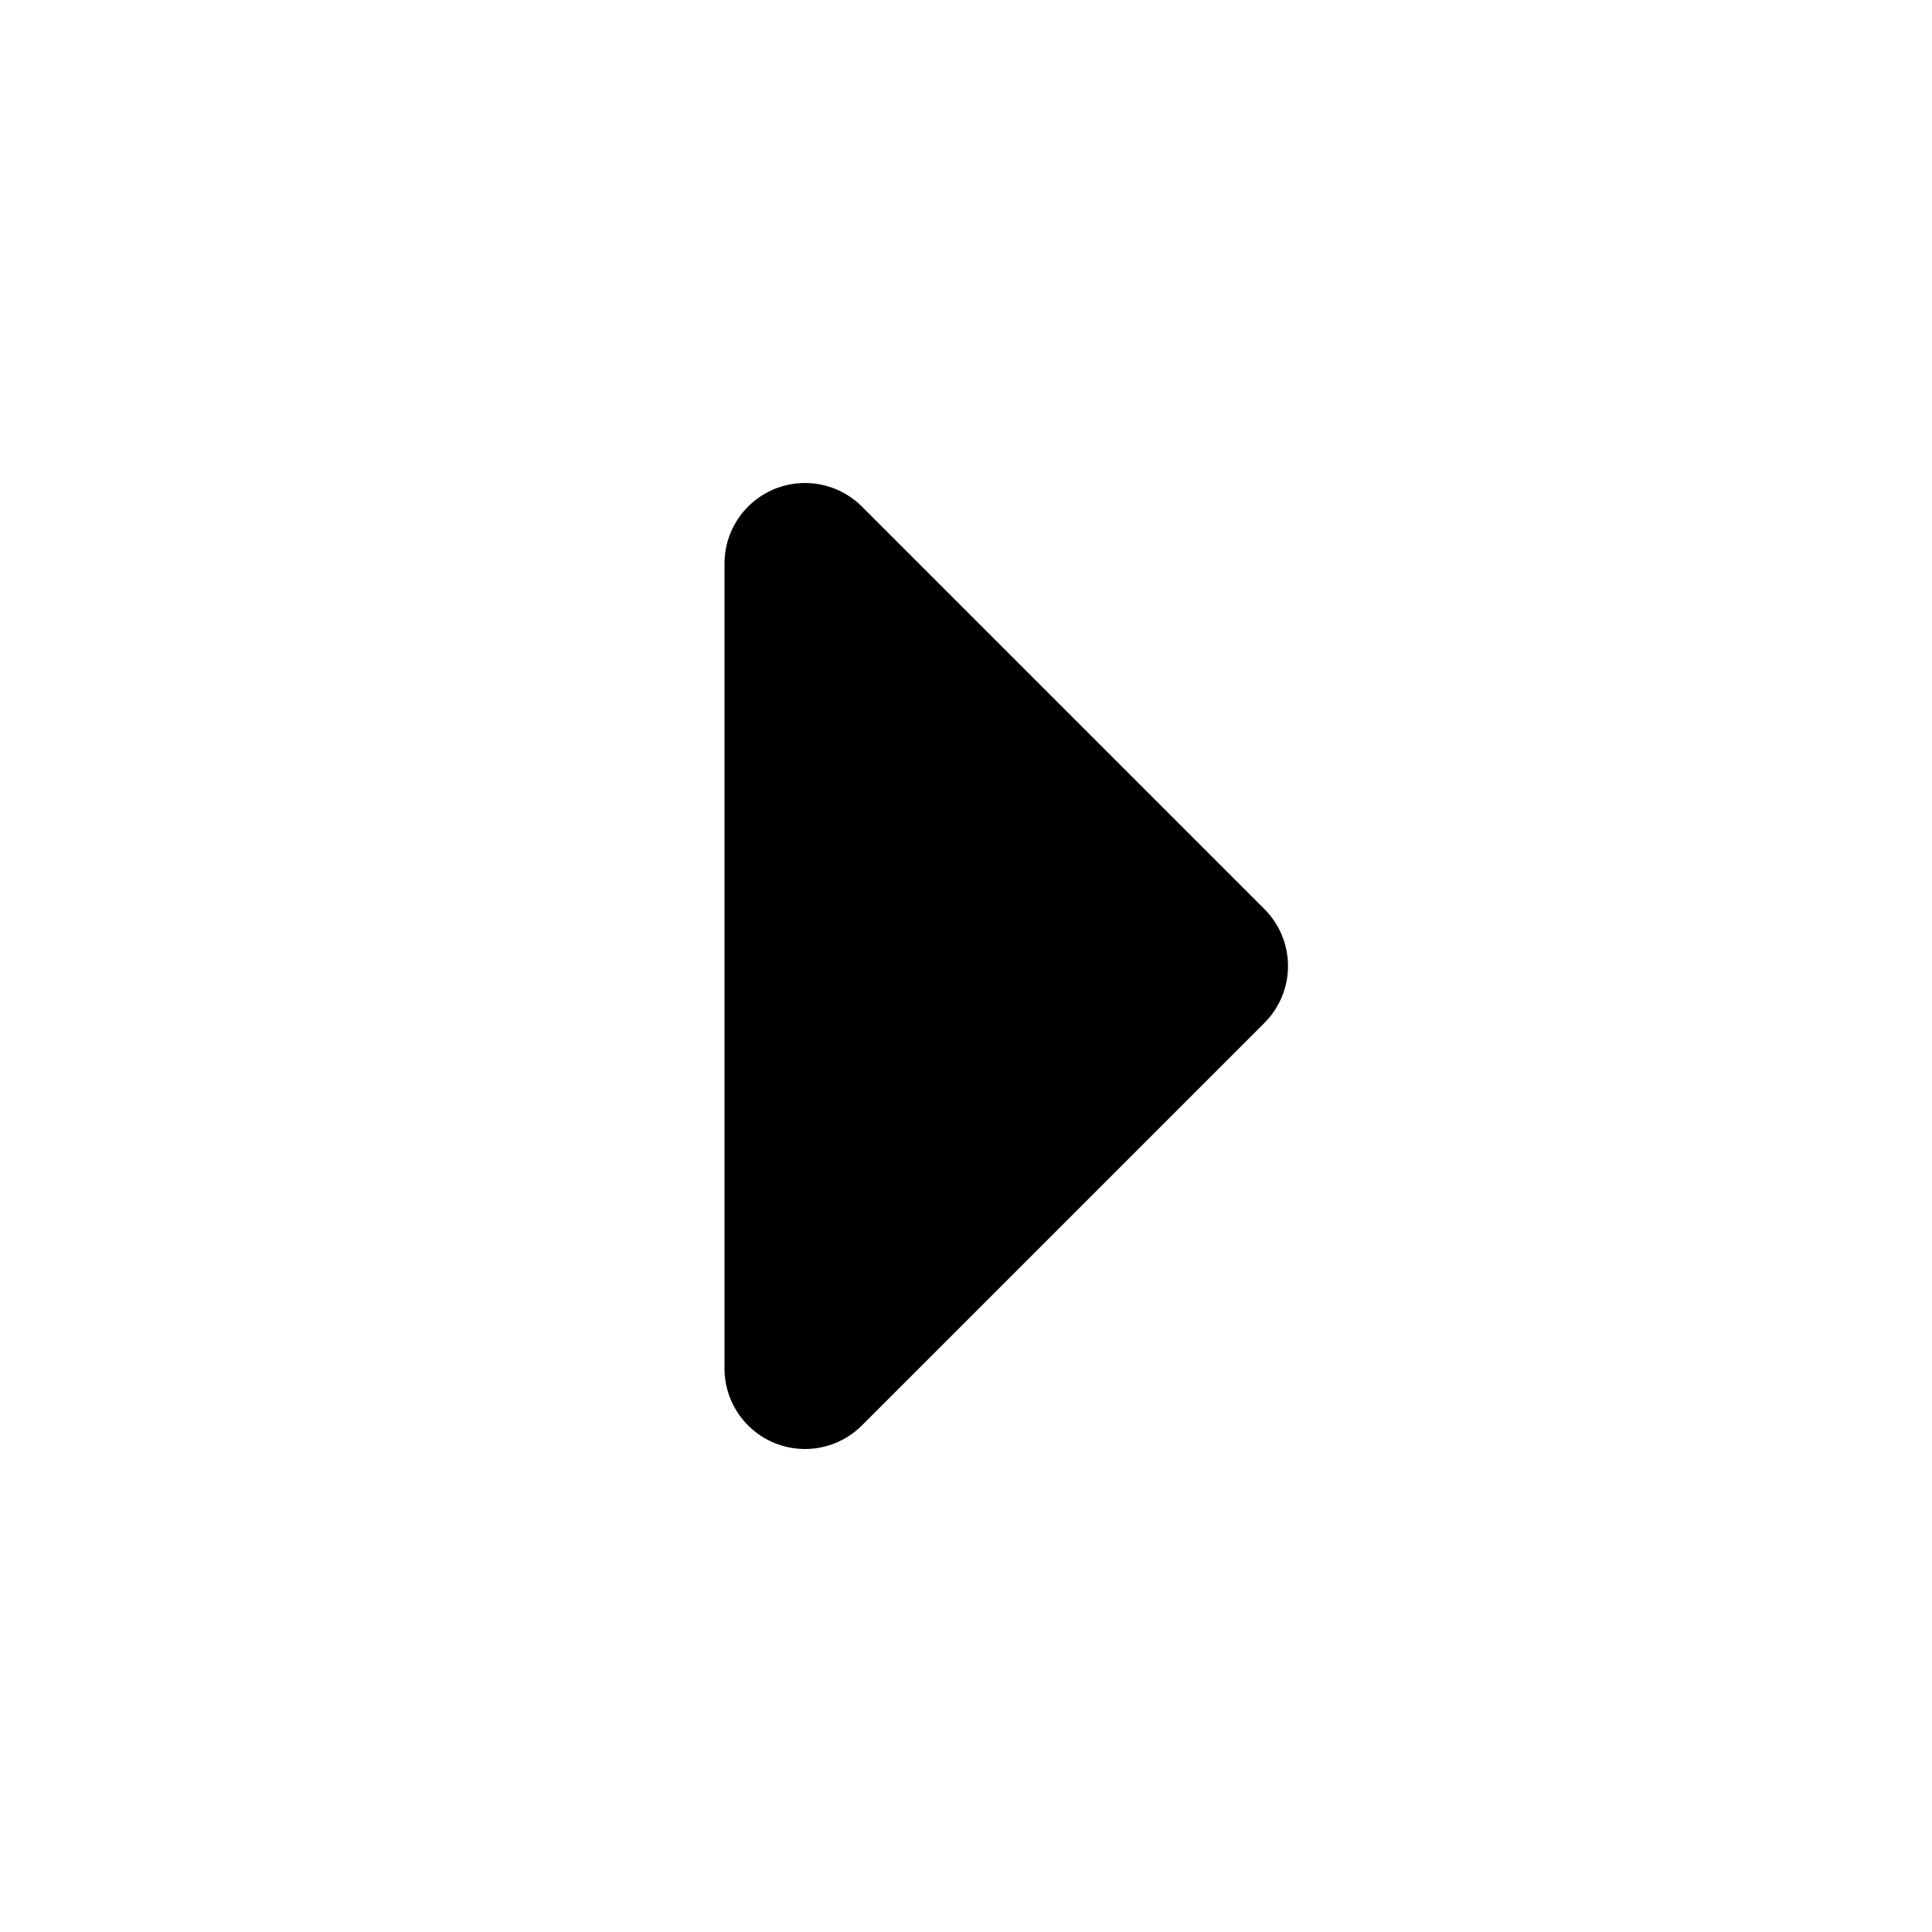
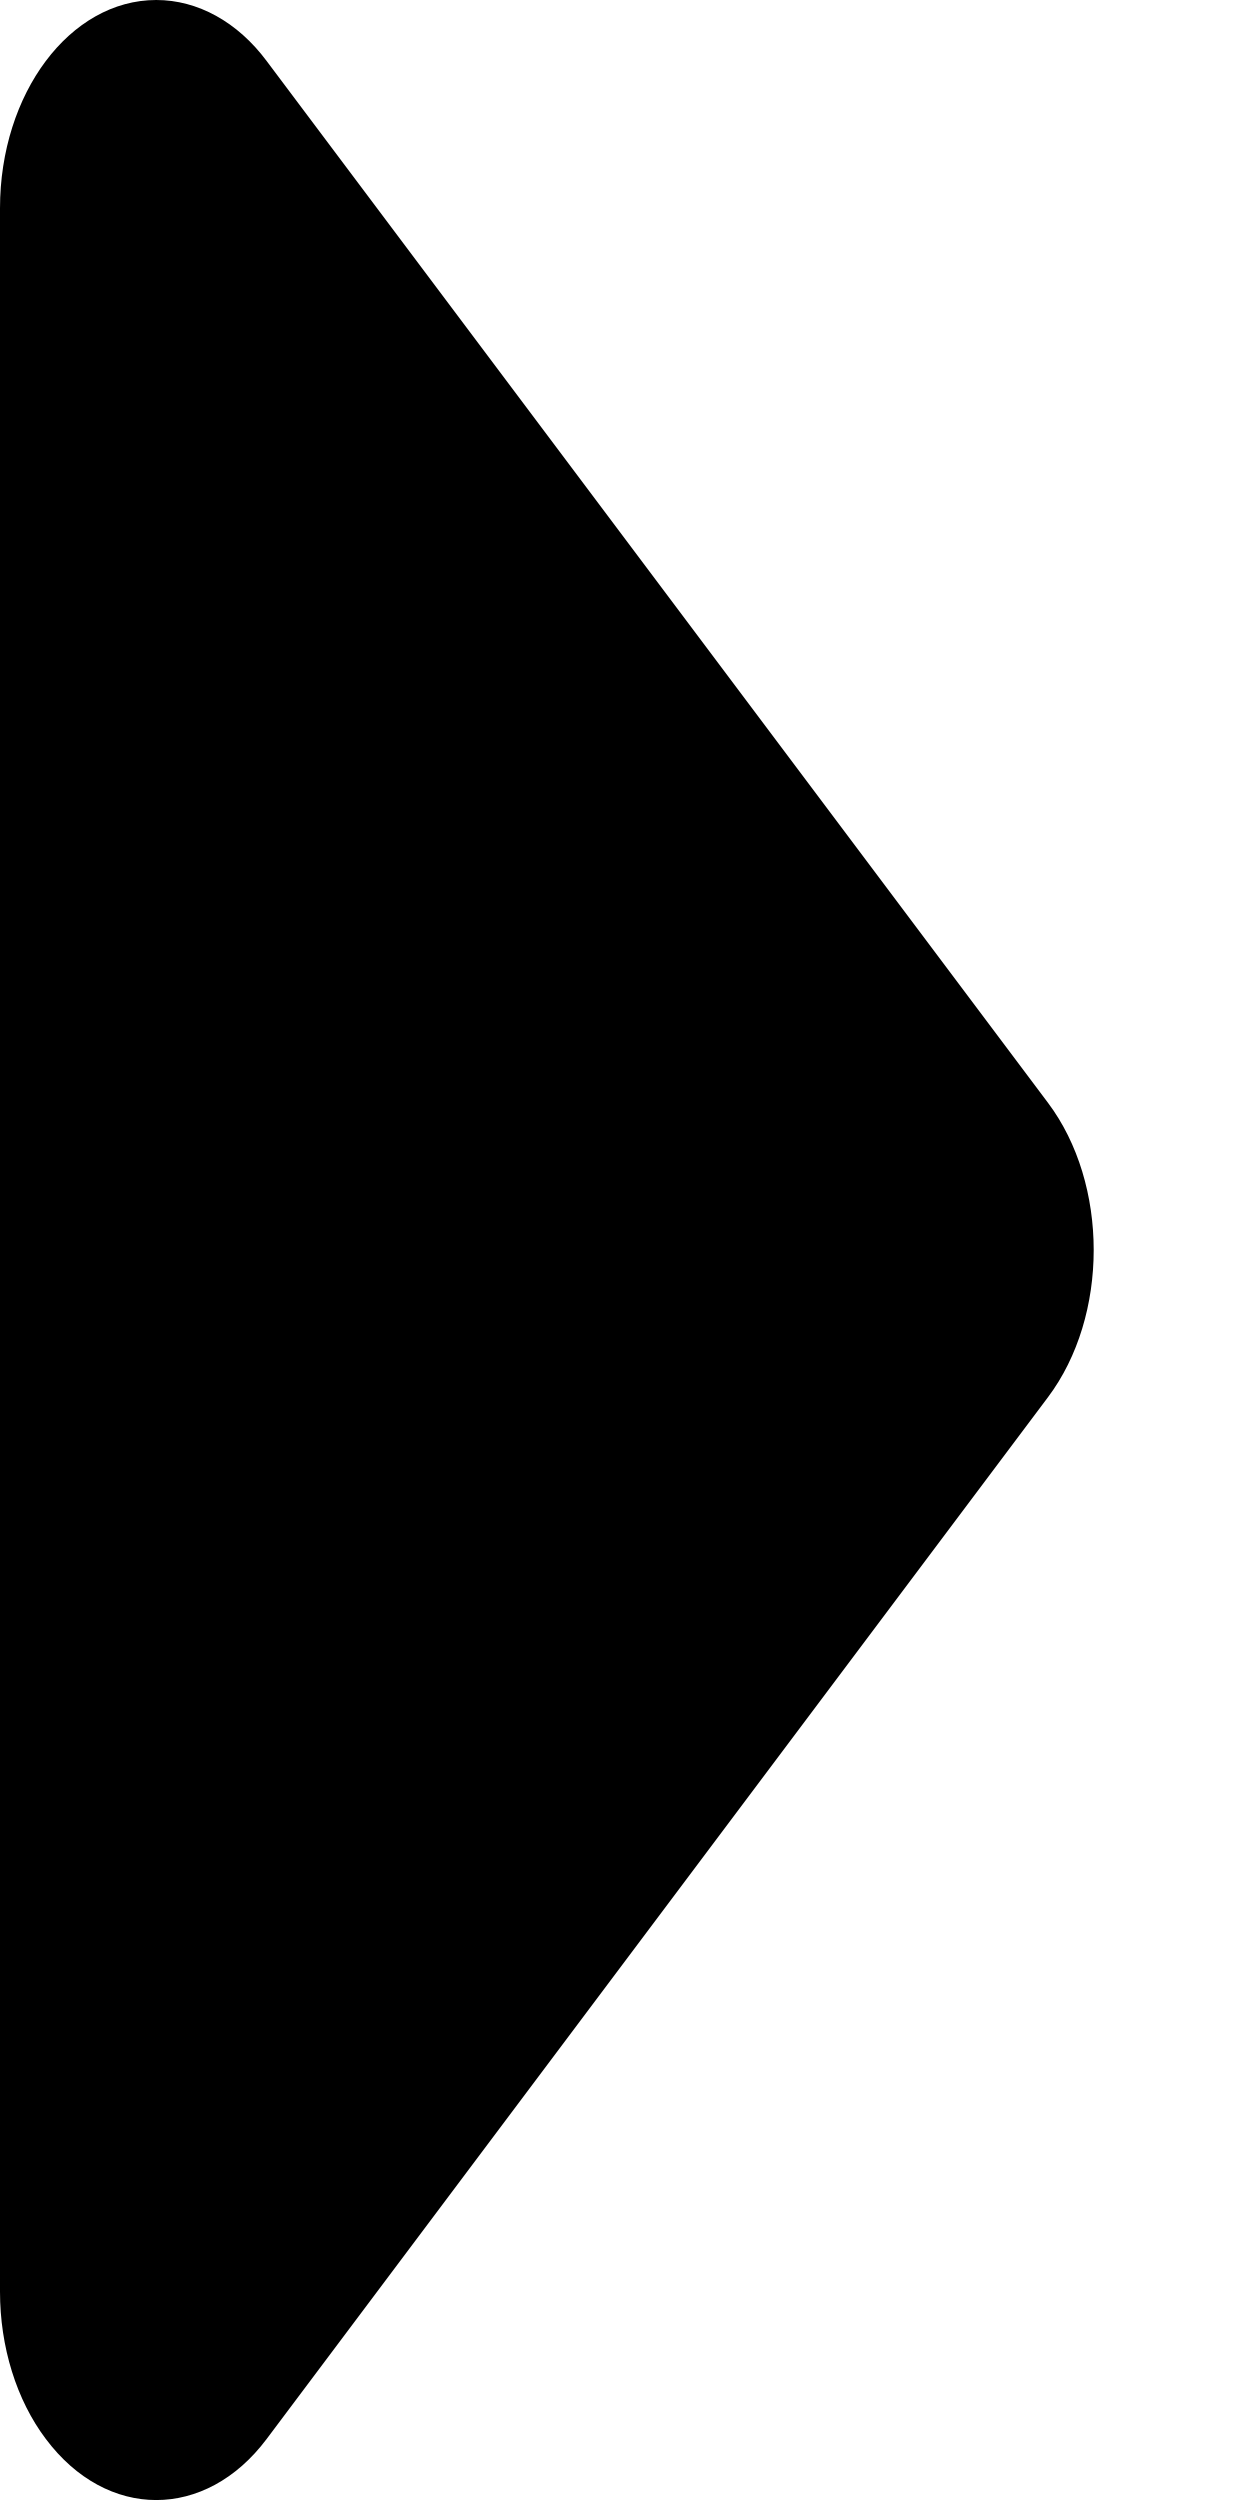
- <svg xmlns="http://www.w3.org/2000/svg" viewBox="0 0 24 24" fill="none" stroke="#000" stroke-width="2" stroke-linecap="round" stroke-linejoin="round">
-   <path d="M10 7V17l5-5z" />
-   <path fill="#000" stroke="none" d="M10 7V17l5-5z" />
+ <svg xmlns="http://www.w3.org/2000/svg" width="6" height="12" viewBox="0 0 6 12" fill="currentColor">
+   <path d="M 5.03 5.293 C 5.323 5.683 5.323 6.317 5.03 6.707 L 1.28 11.707 C 0.987 12.098 0.513 12.098 0.22 11.707 C 0.079 11.52 0 11.265 0 11 L 0 1 C 0 0.448 0.336 0 0.75 0 C 0.949 0 1.14 0.105 1.28 0.293 Z" />
</svg>
